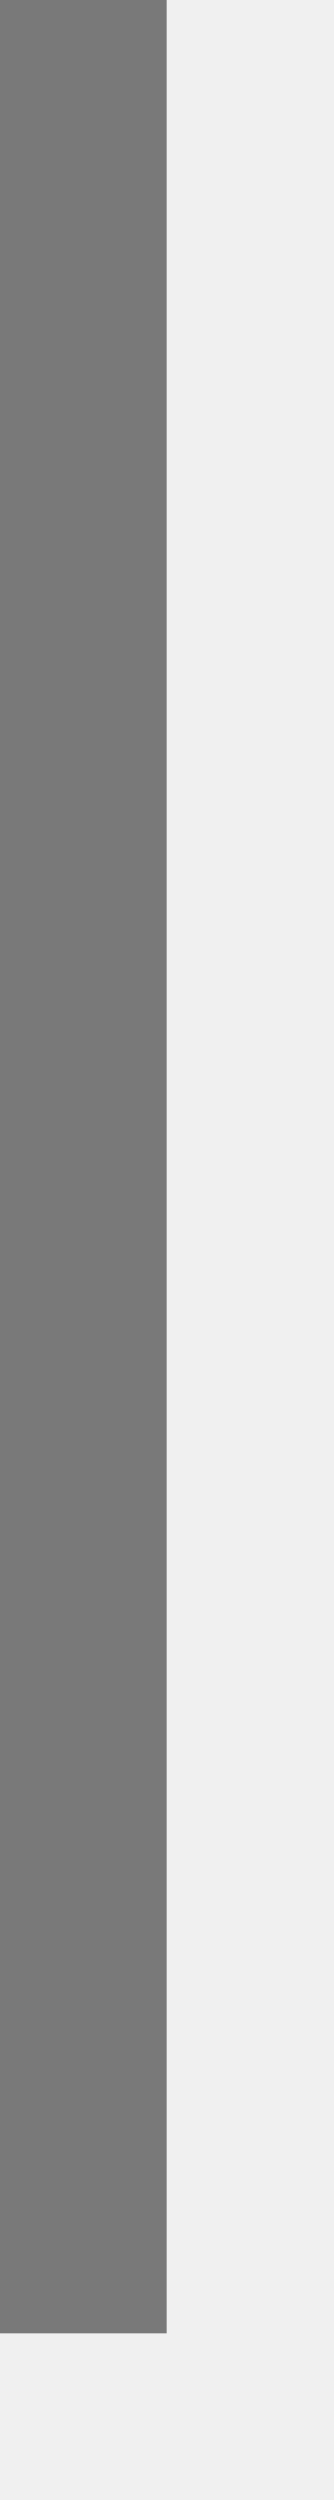
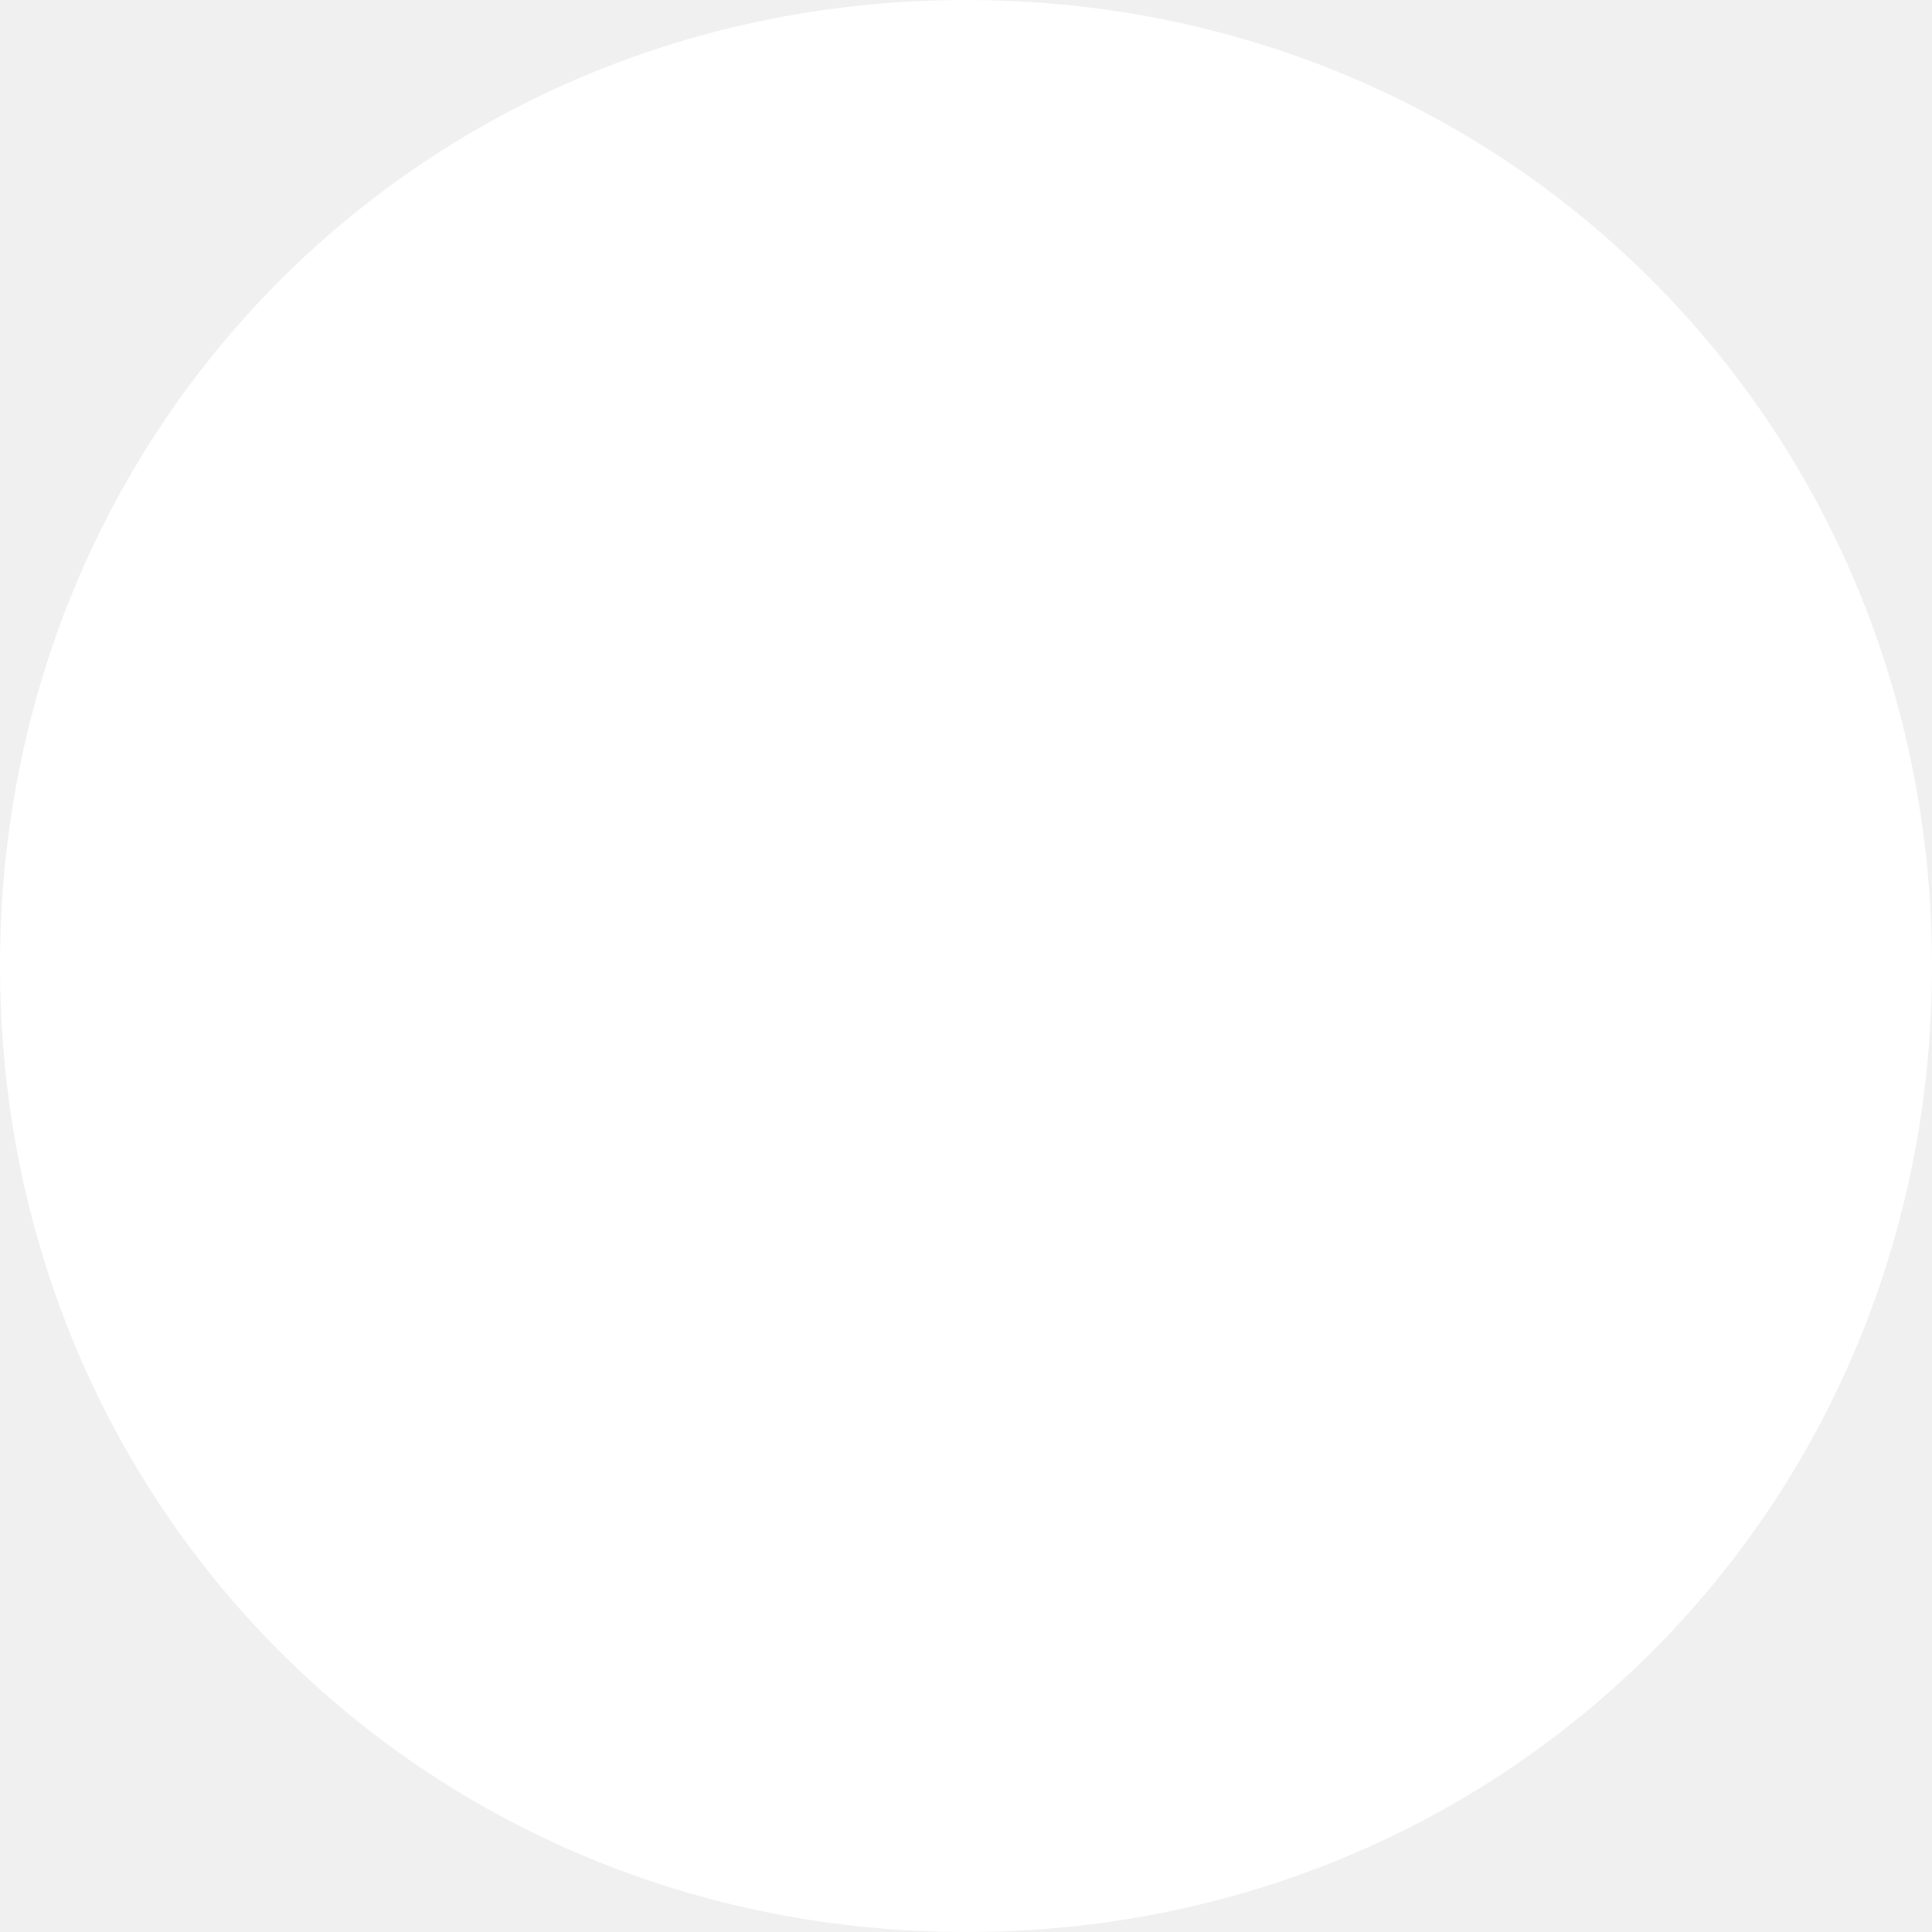
- <svg xmlns="http://www.w3.org/2000/svg" version="1.1" width="2px" height="15px">
-   <g transform="matrix(1 0 0 1 -1522 -255 )">
-     <path d="M 1522.5 255  L 1522.5 269  " stroke-width="1" stroke="#797979" fill="none" />
+ <svg xmlns="http://www.w3.org/2000/svg" version="1.1" width="4px" height="4px">
+   <g transform="matrix(1 0 0 1 -1499 -261 )">
+     <path d="M 1501 261  C 1502.12 261  1503 261.88  1503 263  C 1503 264.12  1502.12 265  1501 265  C 1499.88 265  1499 264.12  1499 263  C 1499 261.88  1499.88 261  1501 261  Z " fill-rule="nonzero" fill="#ffffff" stroke="none" />
  </g>
</svg>
